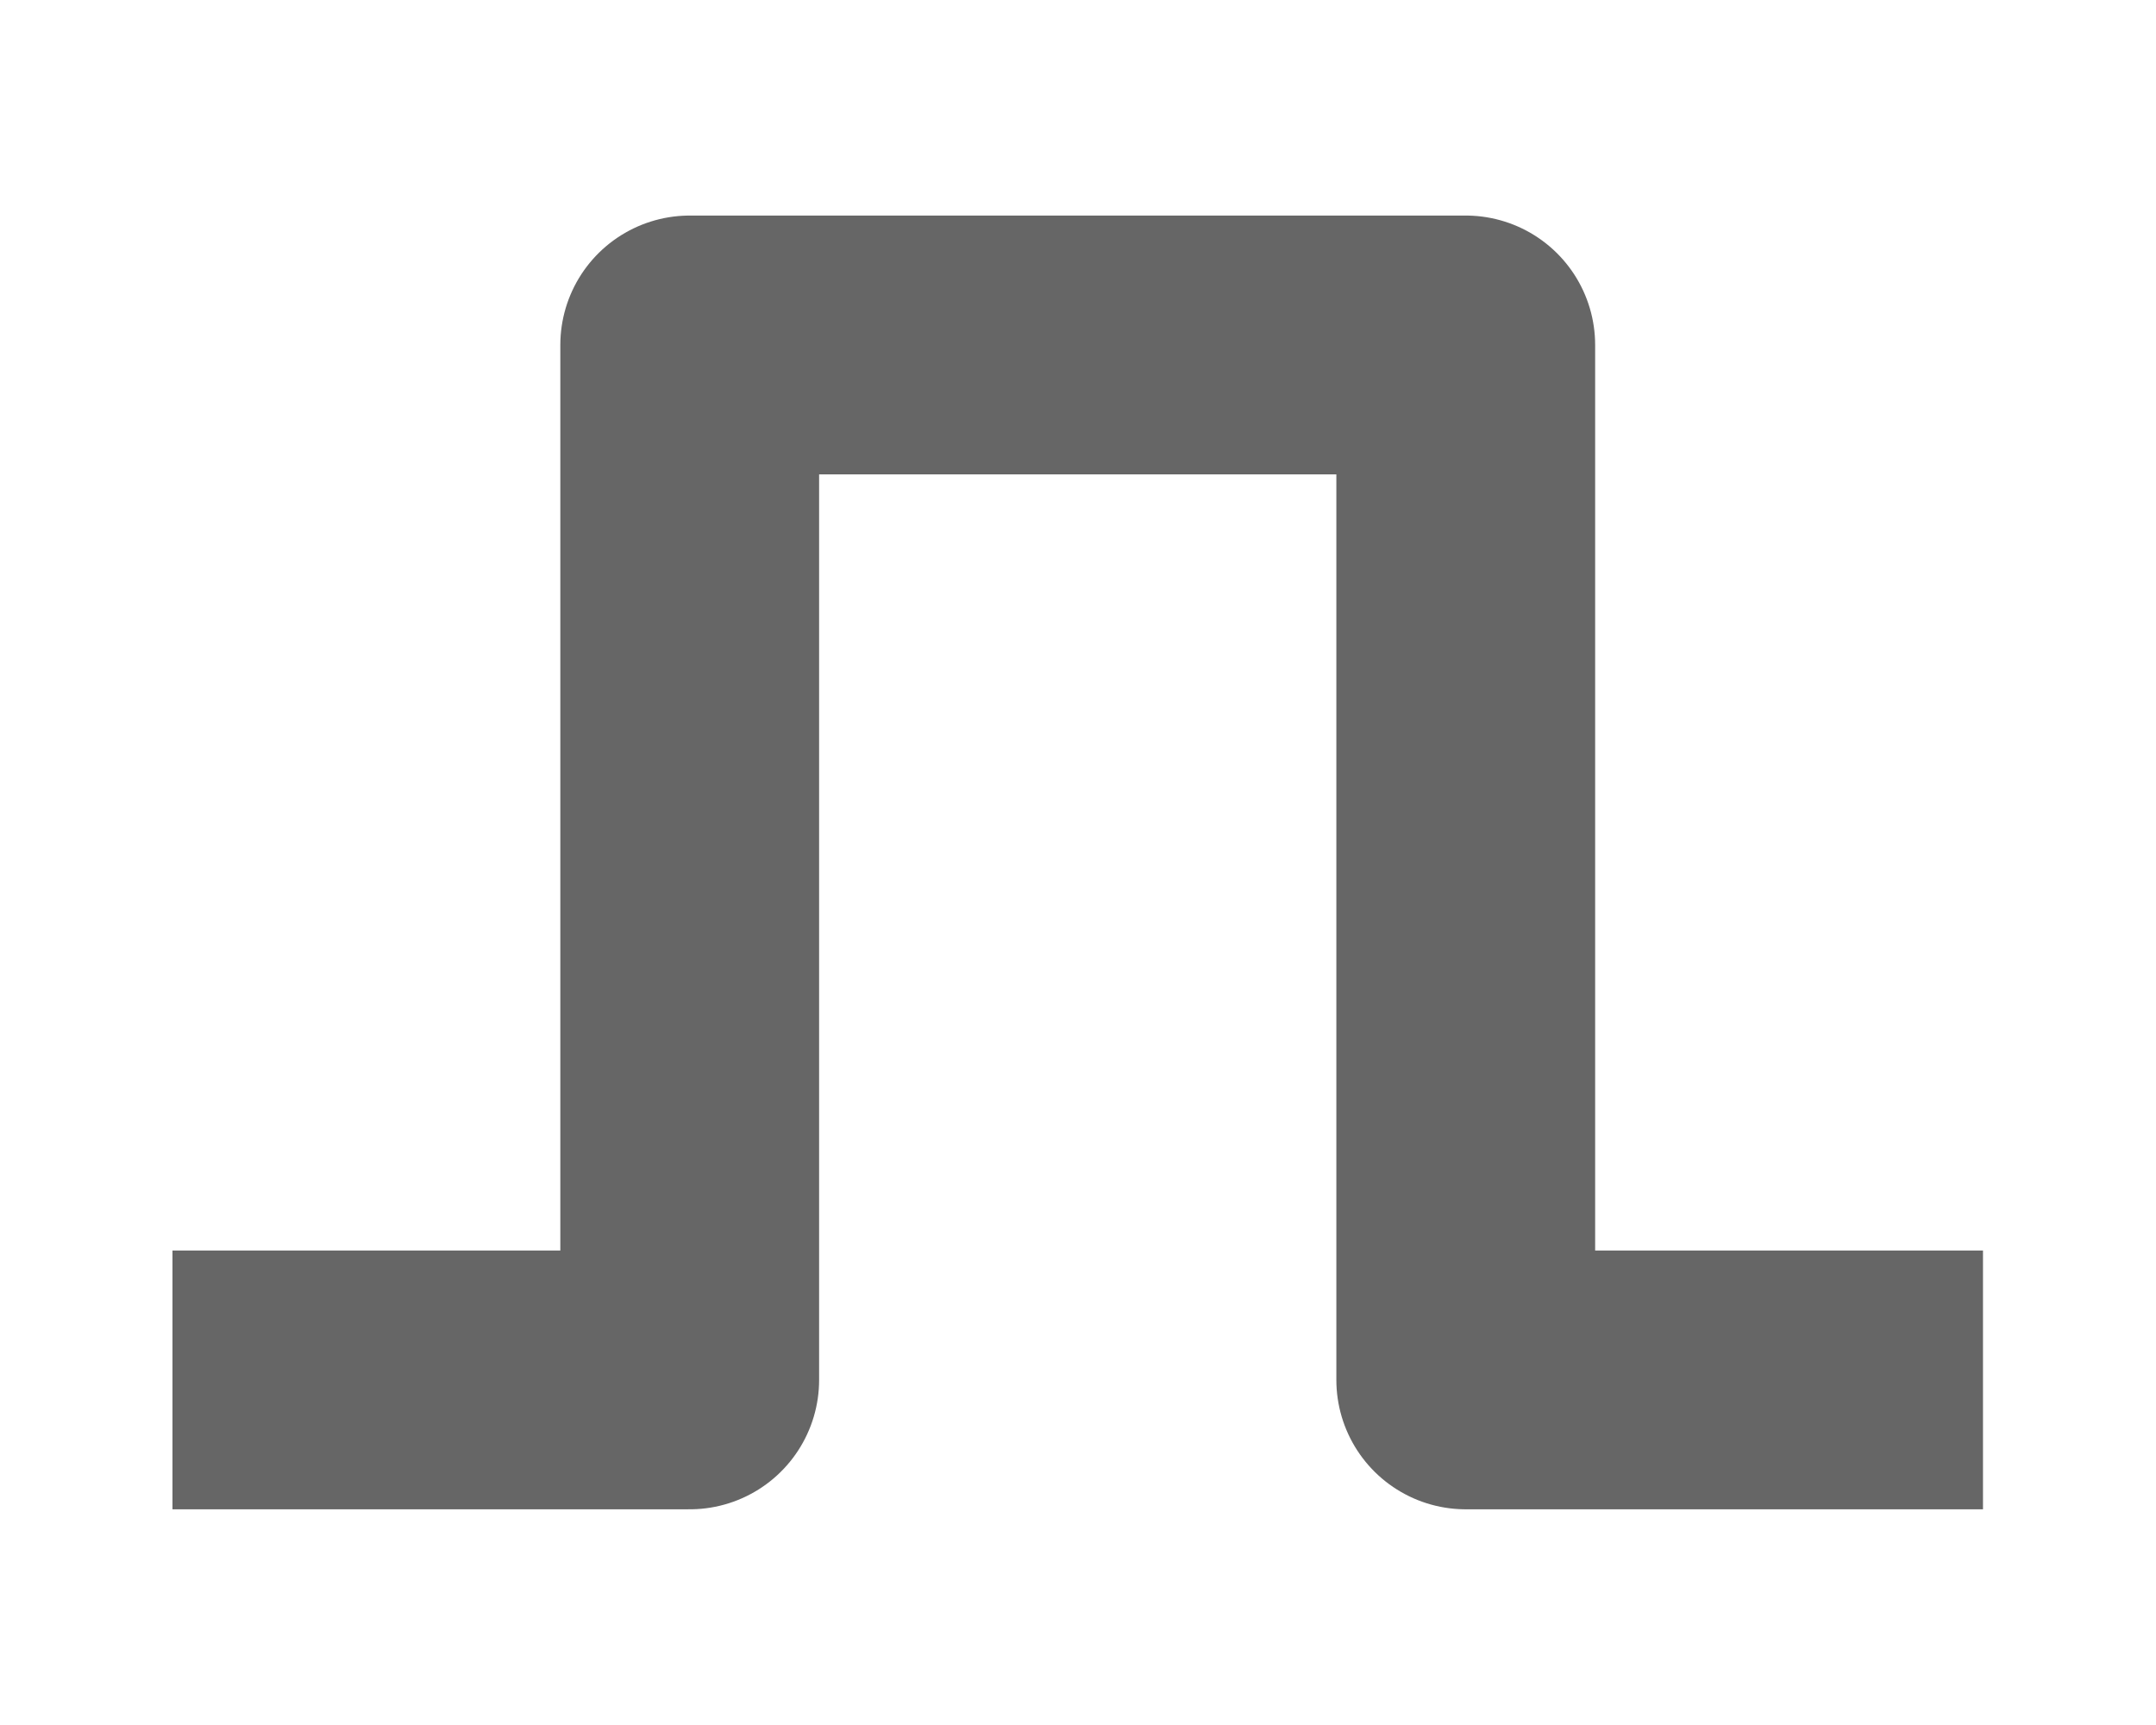
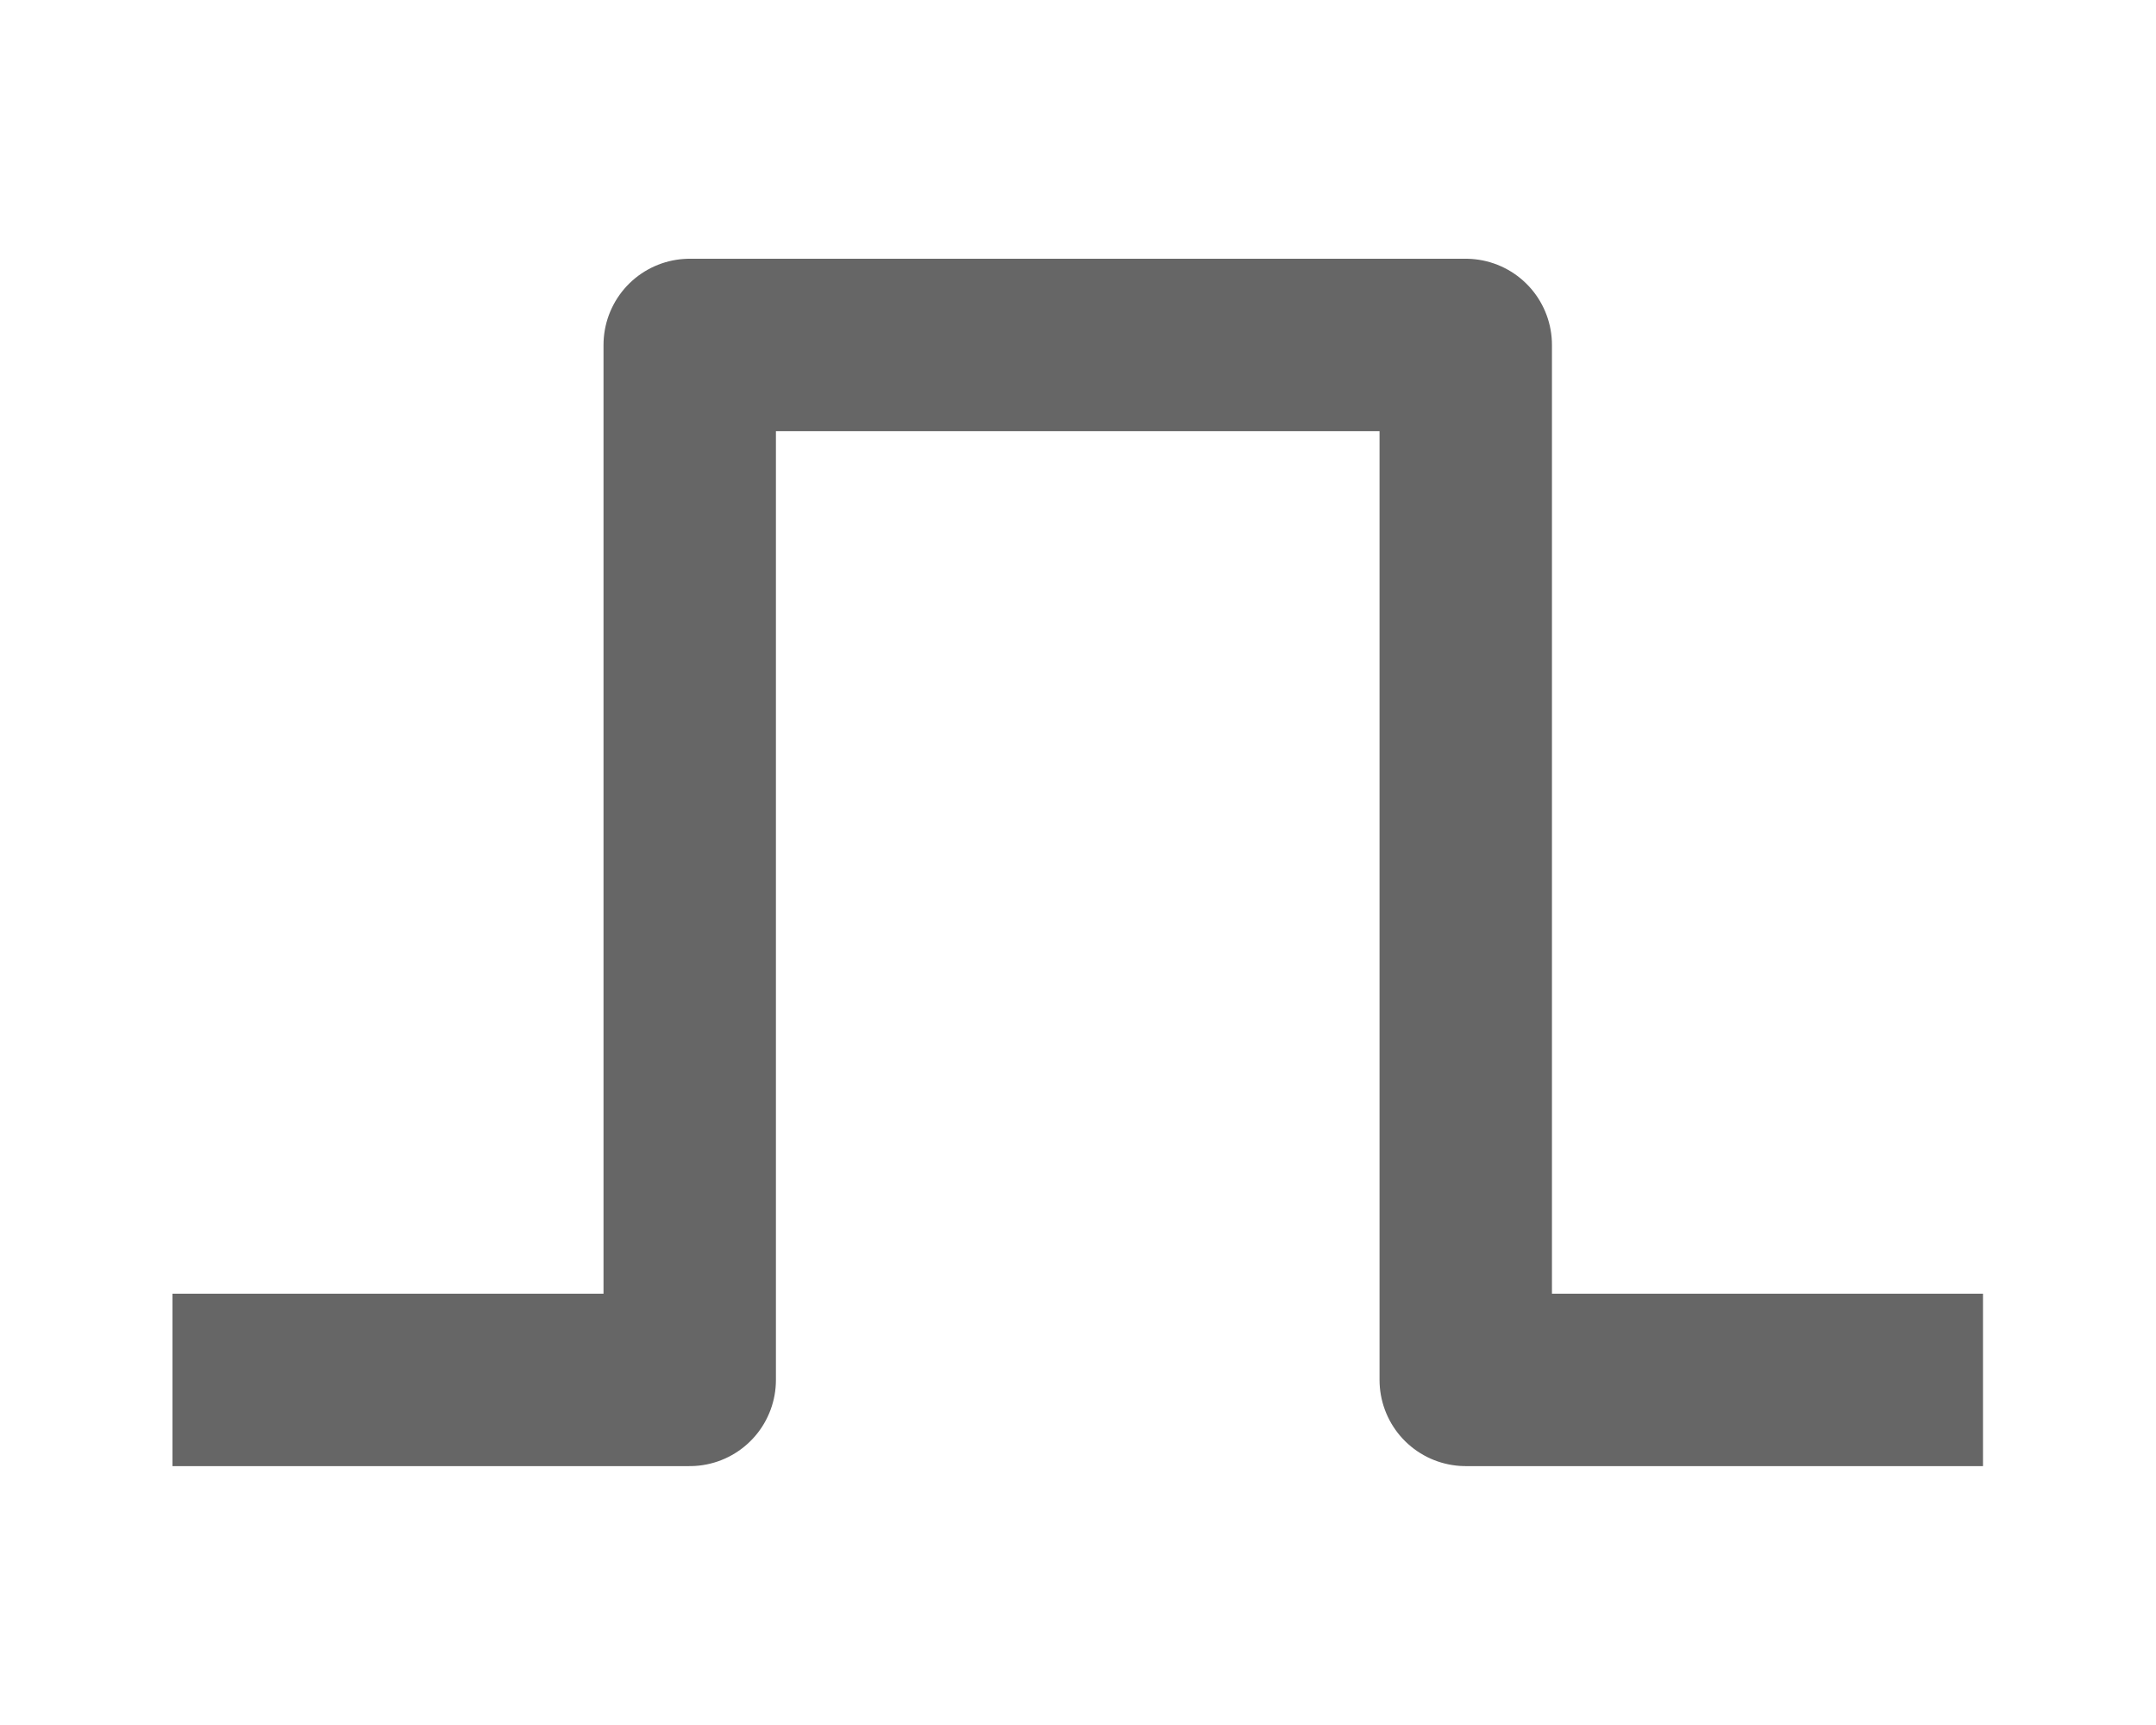
- <svg xmlns="http://www.w3.org/2000/svg" width="25" height="20" viewBox="0 0 6.615 5.292" version="1.1" id="svg8">
+ <svg xmlns="http://www.w3.org/2000/svg" id="svg8" version="1.1" viewBox="0 0 6.615 5.292" height="20" width="25">
  <defs id="defs2">
    </defs>
-   <g style="display:inline" transform="translate(-79.93482,-73.12372)" id="g844">
-     <path id="path976-2" d="m 80.464,77.357 h 1.587 v -3.175 h 2.381 v 3.175 h 1.587" style="display:inline;fill:none;stroke:#666666;stroke-width:0.794;stroke-linecap:butt;stroke-linejoin:round;stroke-miterlimit:4;stroke-dasharray:none;stroke-opacity:1" />
+   <g id="g844" transform="translate(-79.93482,-73.12372)" style="display:inline">
+     <path style="display:inline;fill:none;stroke:#666666;stroke-width:0.529;stroke-linecap:butt;stroke-linejoin:round;stroke-miterlimit:4;stroke-dasharray:none;stroke-opacity:1" d="m 80.464,77.357 h 1.587 v -3.175 h 2.381 v 3.175 h 1.587" id="path976-2" />
  </g>
</svg>
